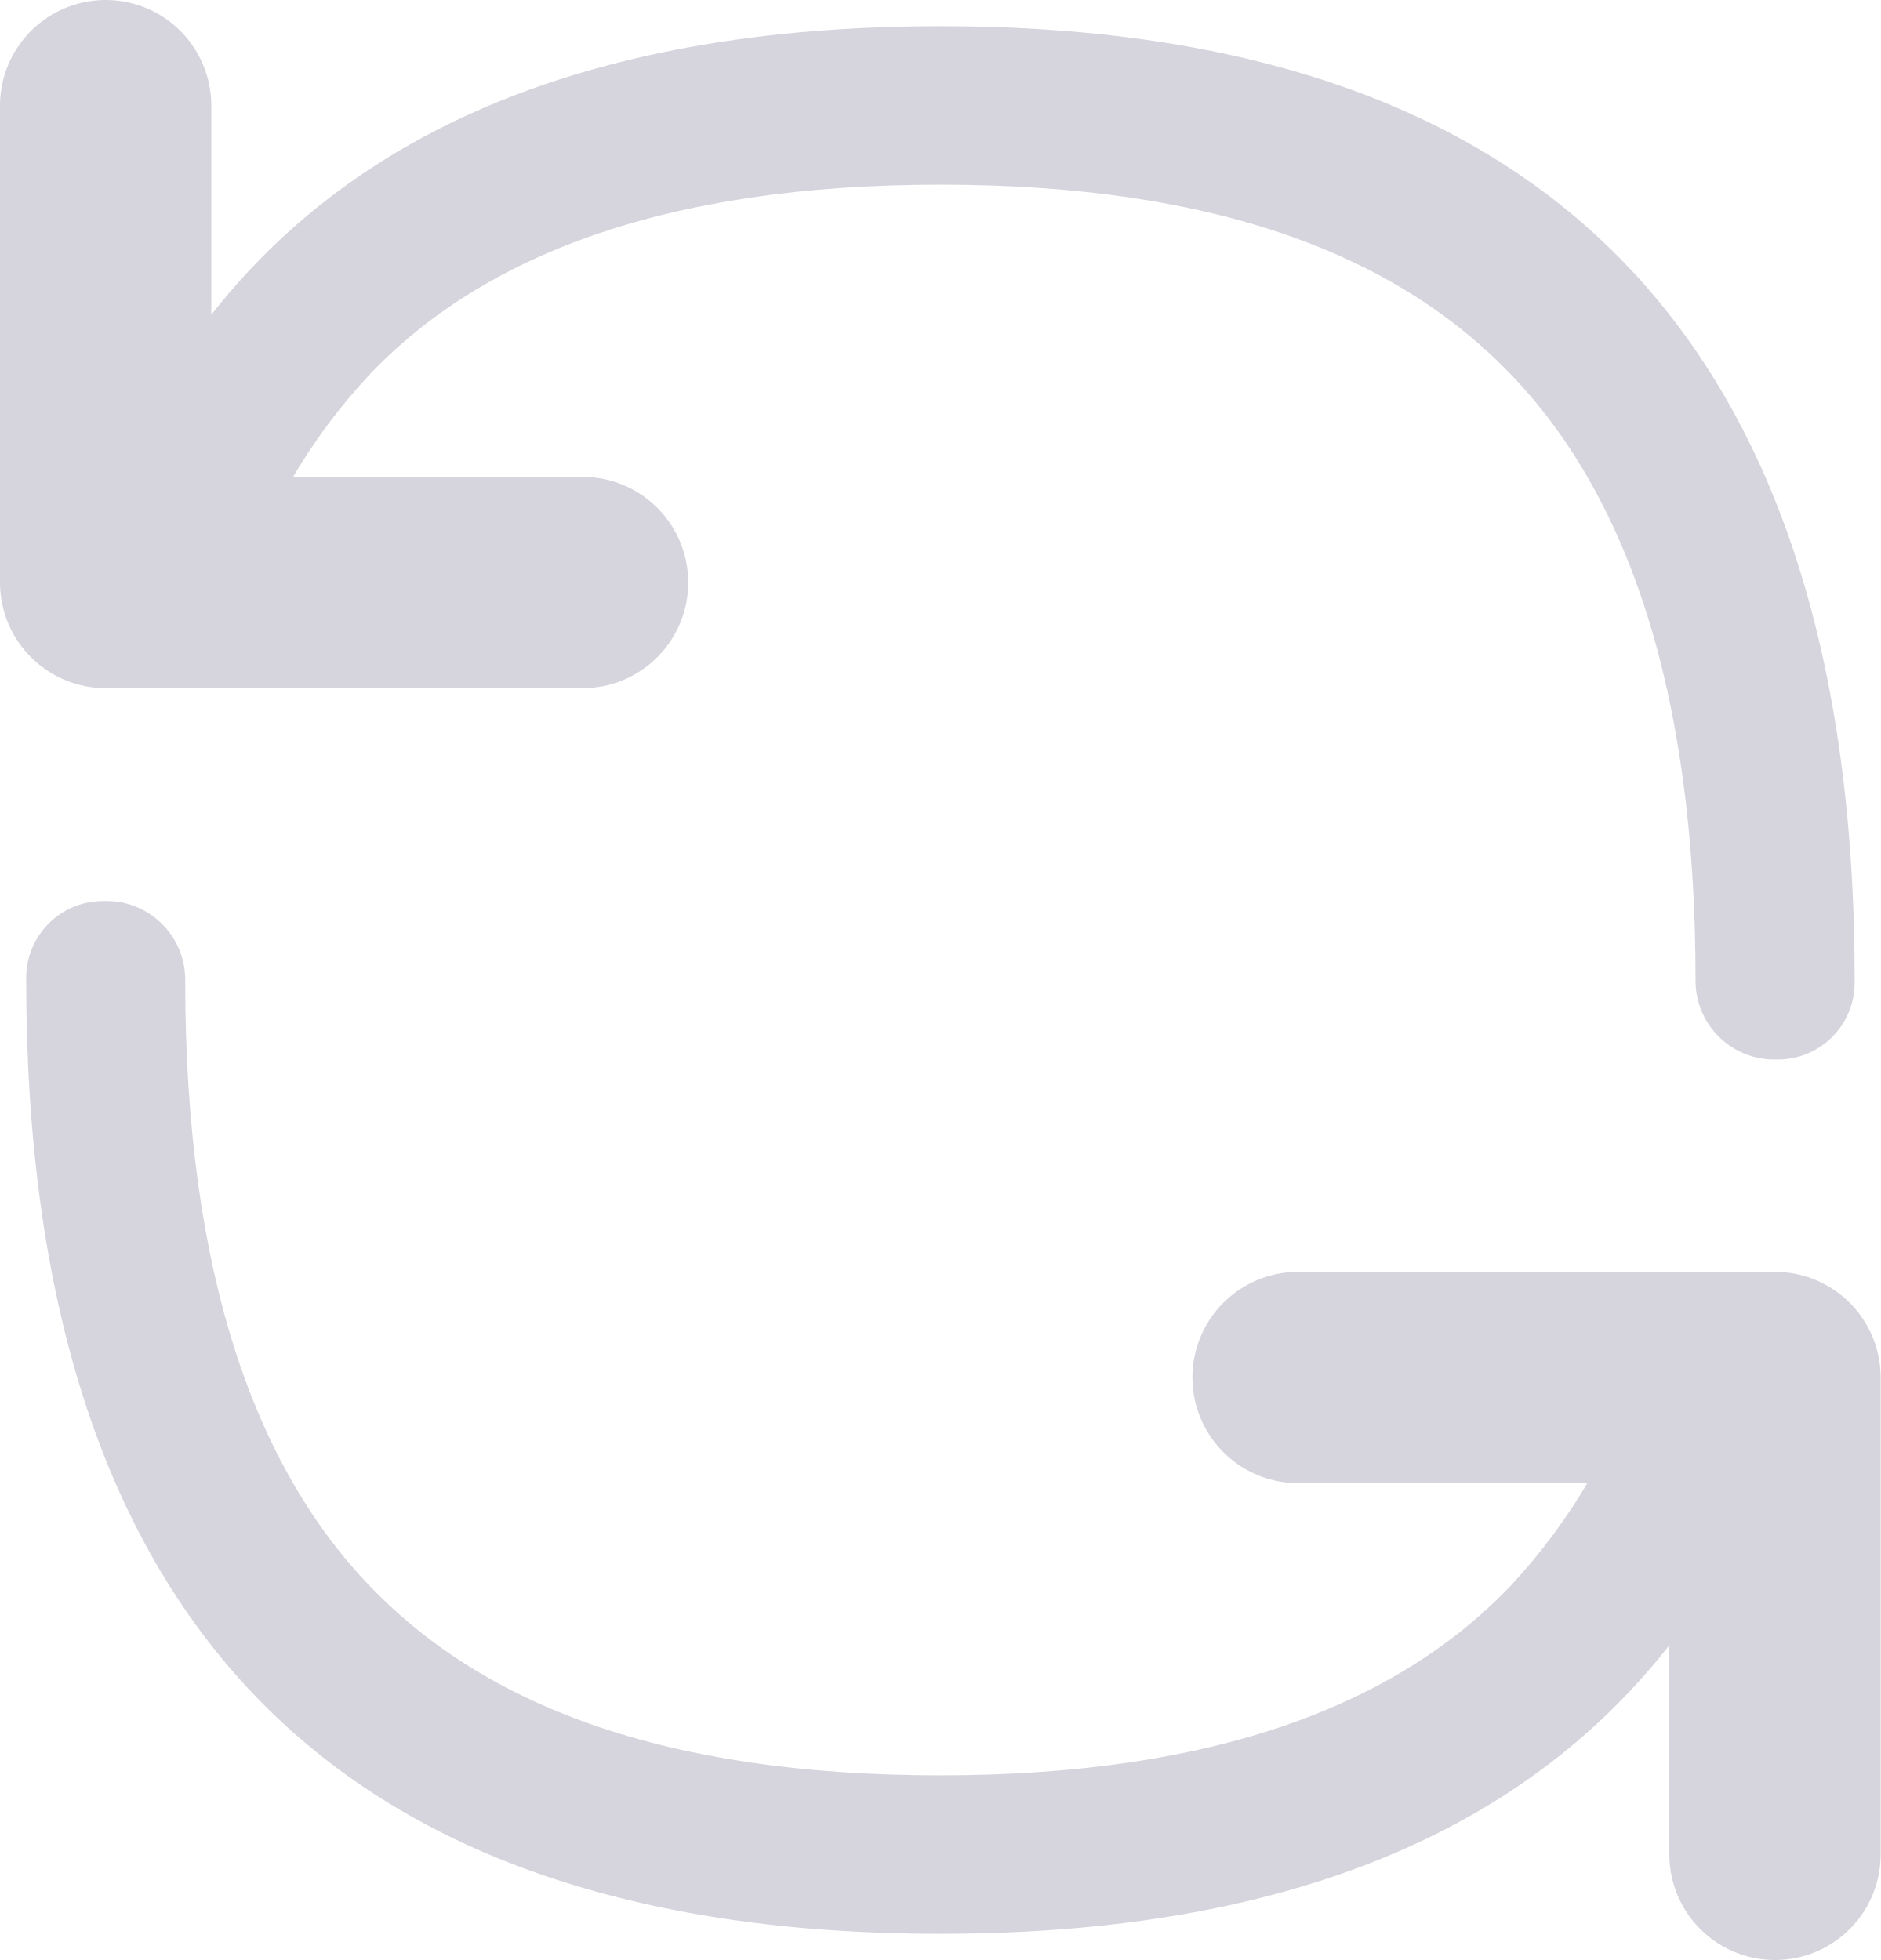
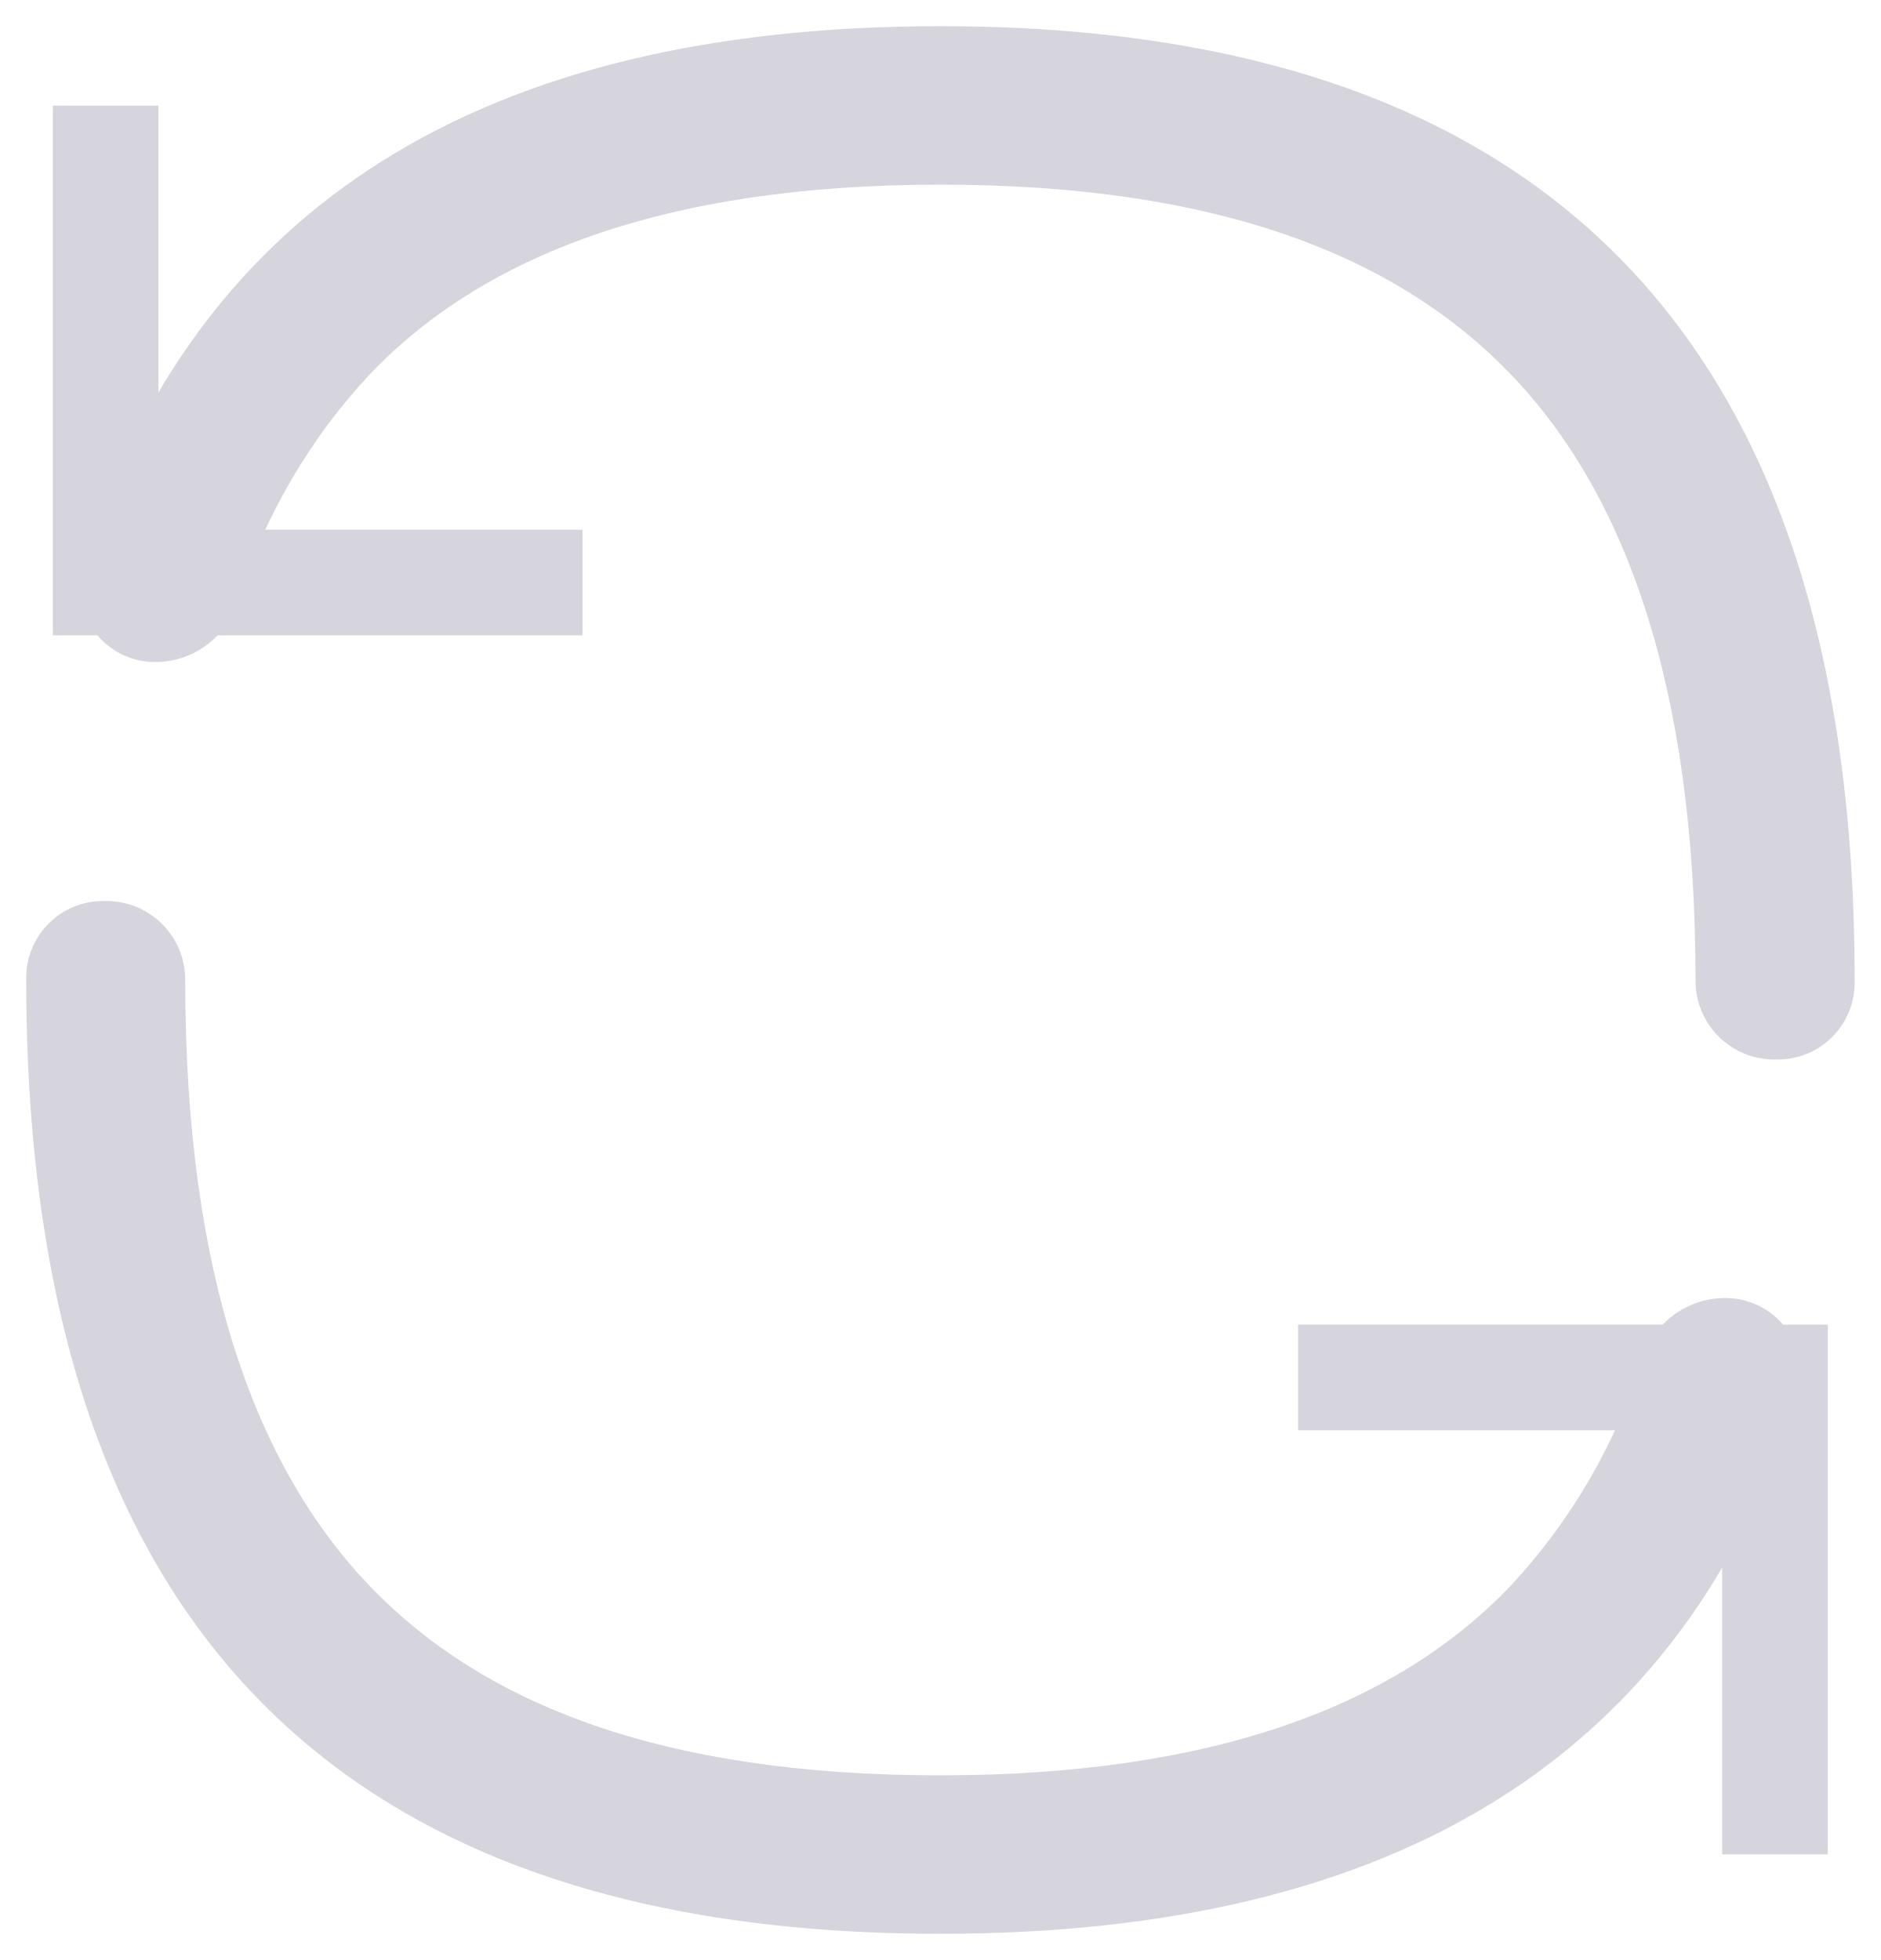
<svg xmlns="http://www.w3.org/2000/svg" width="17.8" height="18.553" viewBox="0 0 17.8 18.553">
  <defs>
    <style>
-             .cls-2{fill:none;stroke:#d6d5dd;stroke-linecap:round;stroke-linejoin:round;stroke-width:2px}
+             .cls-2{fill:none;stroke:#d6d5dd;strokeLinecap:round;strokeLinejoin:round;strokeWidth:2px}
        </style>
  </defs>
  <g id="Refresh_2" data-name="Refresh 2" transform="translate(.248 .248)">
    <path id="Path_705" data-name="Path 705" d="M16.536 9.781a.745.745 0 0 1-.736-.752c0-2.793-.67-4.609-1.745-5.73S11.288 1.5 8.653 1.5s-4.34.684-5.4 1.794A5.617 5.617 0 0 0 2 5.447a.817.817 0 0 1-.763.572.716.716 0 0 1-.703-.919Q2.149 0 8.653 0q8.653 0 8.653 9.029v.033a.727.727 0 0 1-.735.719zm-1.236 2.83a.817.817 0 0 1 .763-.572.716.716 0 0 1 .707.918q-1.615 5.1-8.119 5.1Q0 18.058 0 9.029V9a.727.727 0 0 1 .735-.719h.034a.745.745 0 0 1 .736.752c0 2.793.67 4.609 1.745 5.73s2.767 1.794 5.4 1.794 4.34-.684 5.4-1.794a5.617 5.617 0 0 0 1.25-2.152z" style="fill:#d6d5dd;fill-rule:evenodd" />
    <path id="Path_706" data-name="Path 706" class="cls-2" d="M1 1v4.514h4.514" transform="translate(-.248 -.248)" />
    <path id="Path_707" data-name="Path 707" class="cls-2" d="M20.514 21.514V17H16" transform="translate(-3.962 -4.209)" />
  </g>
</svg>
